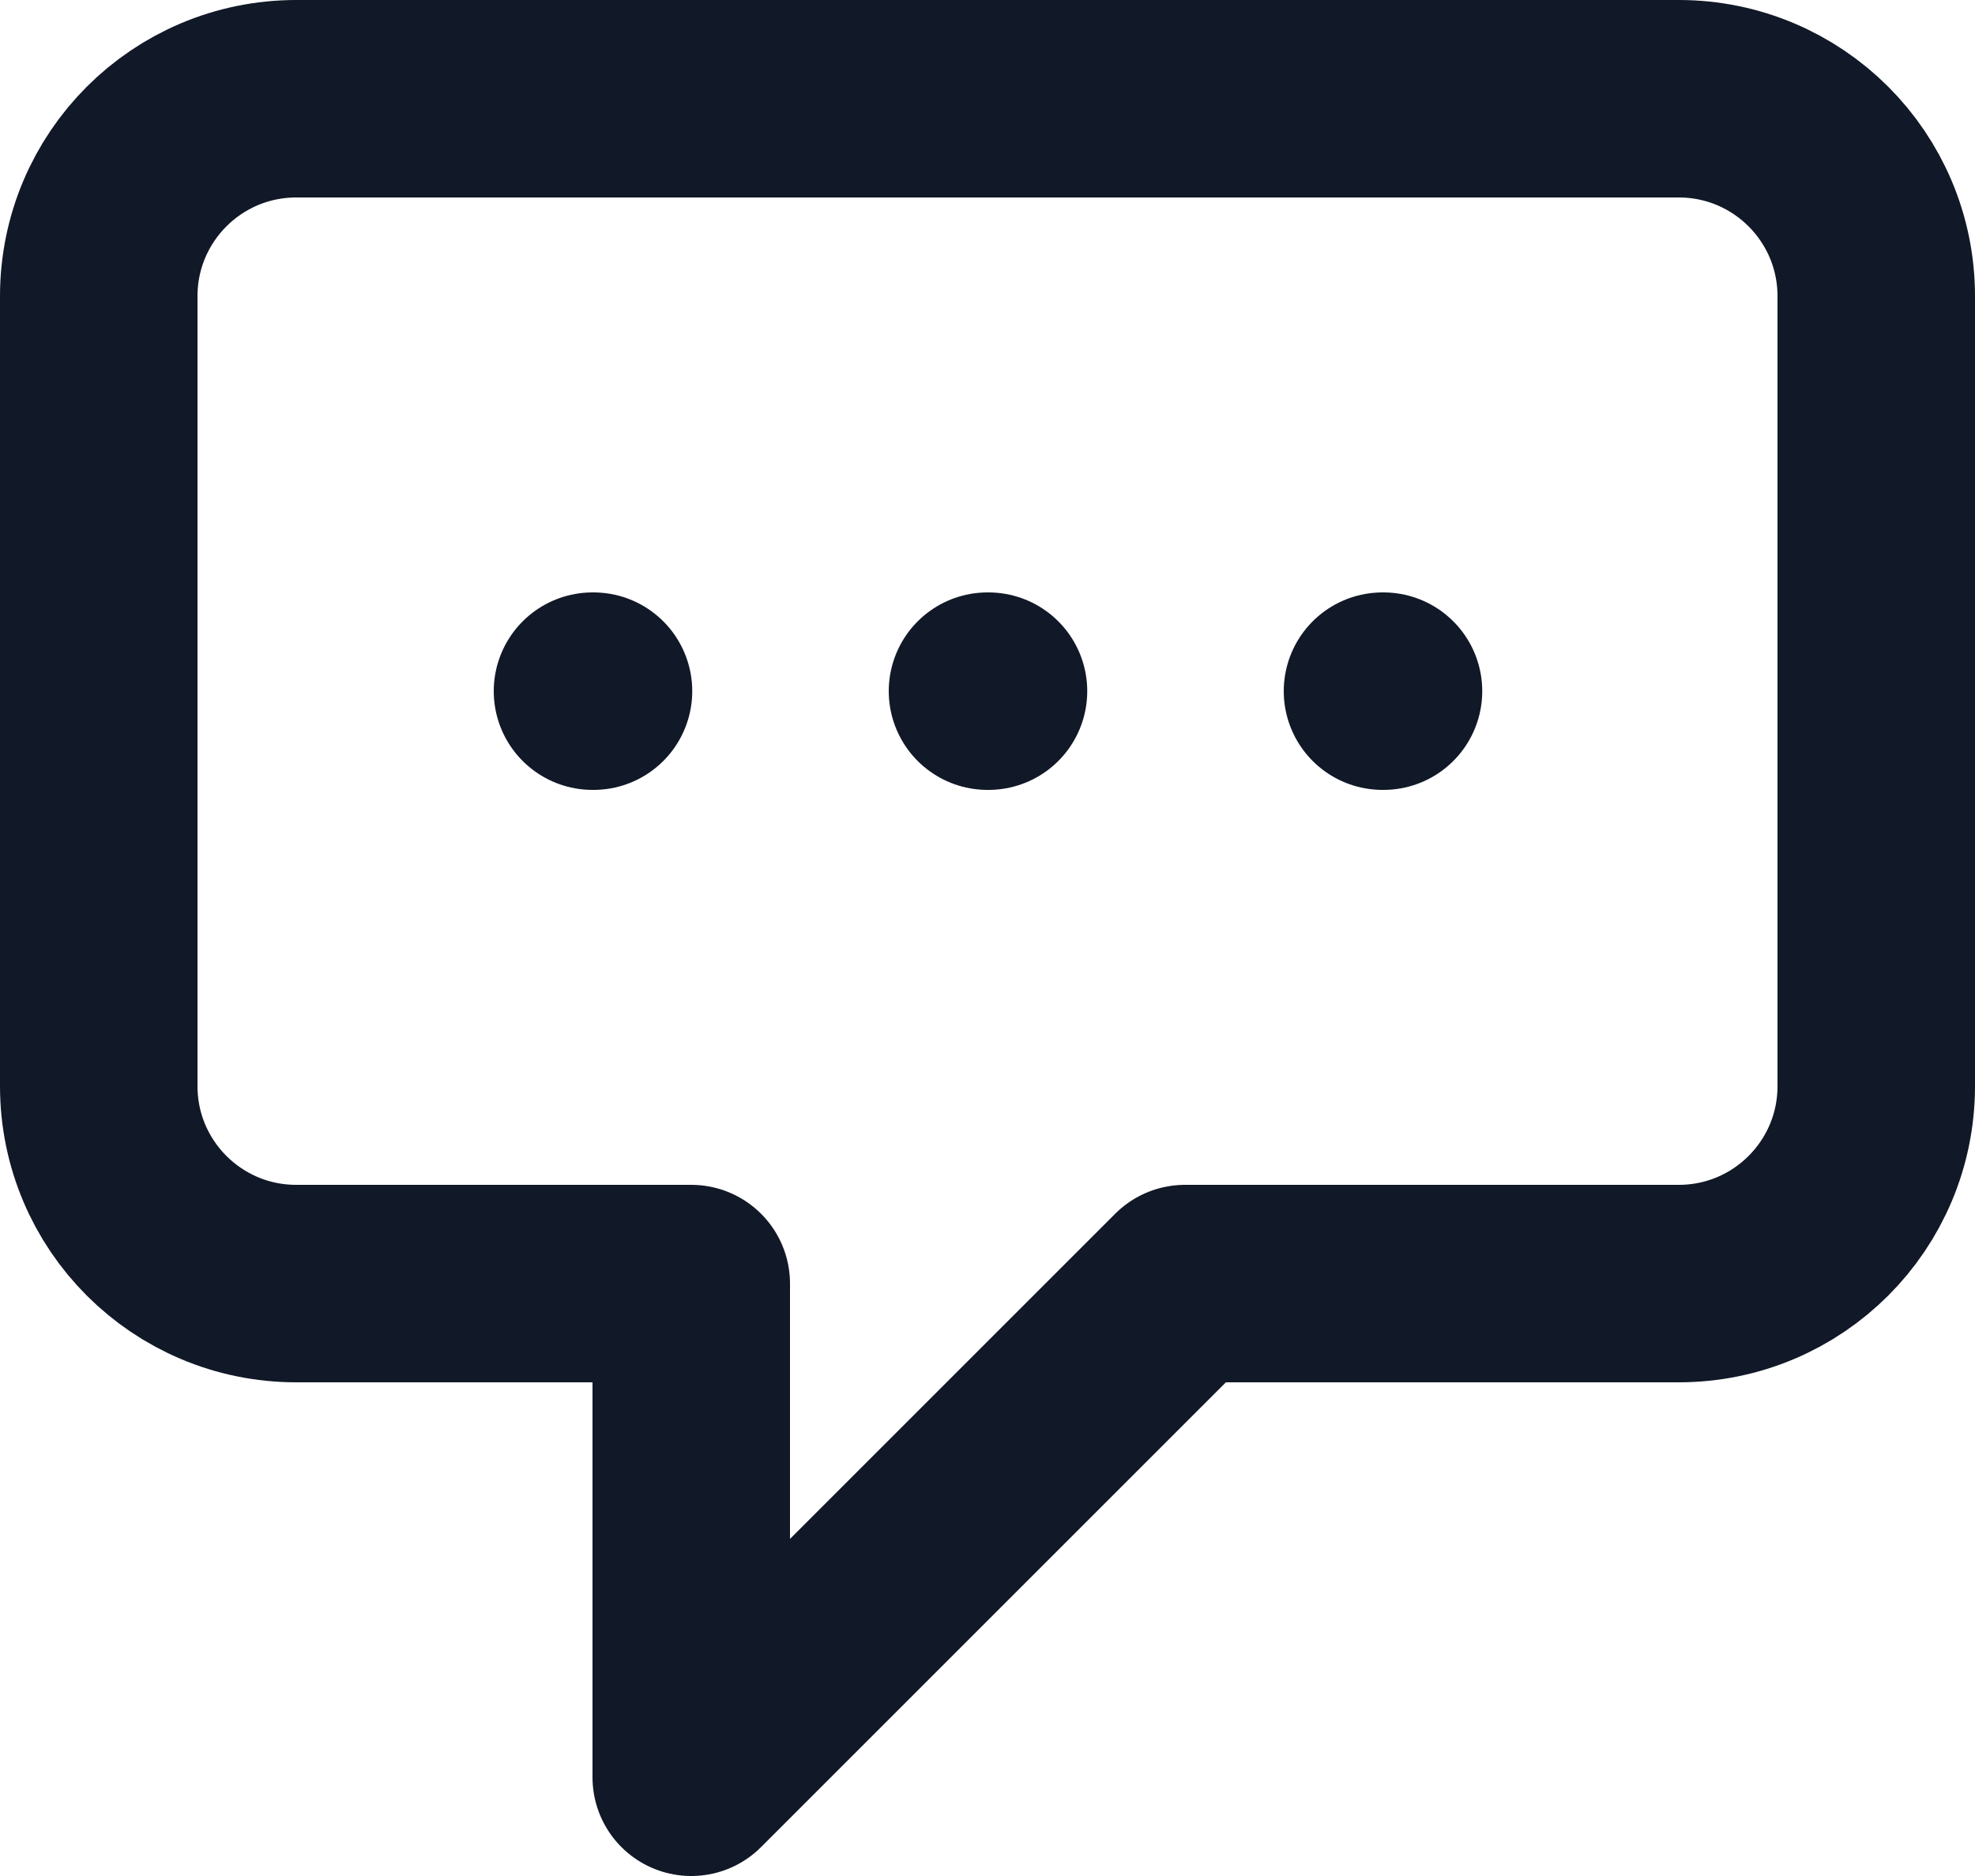
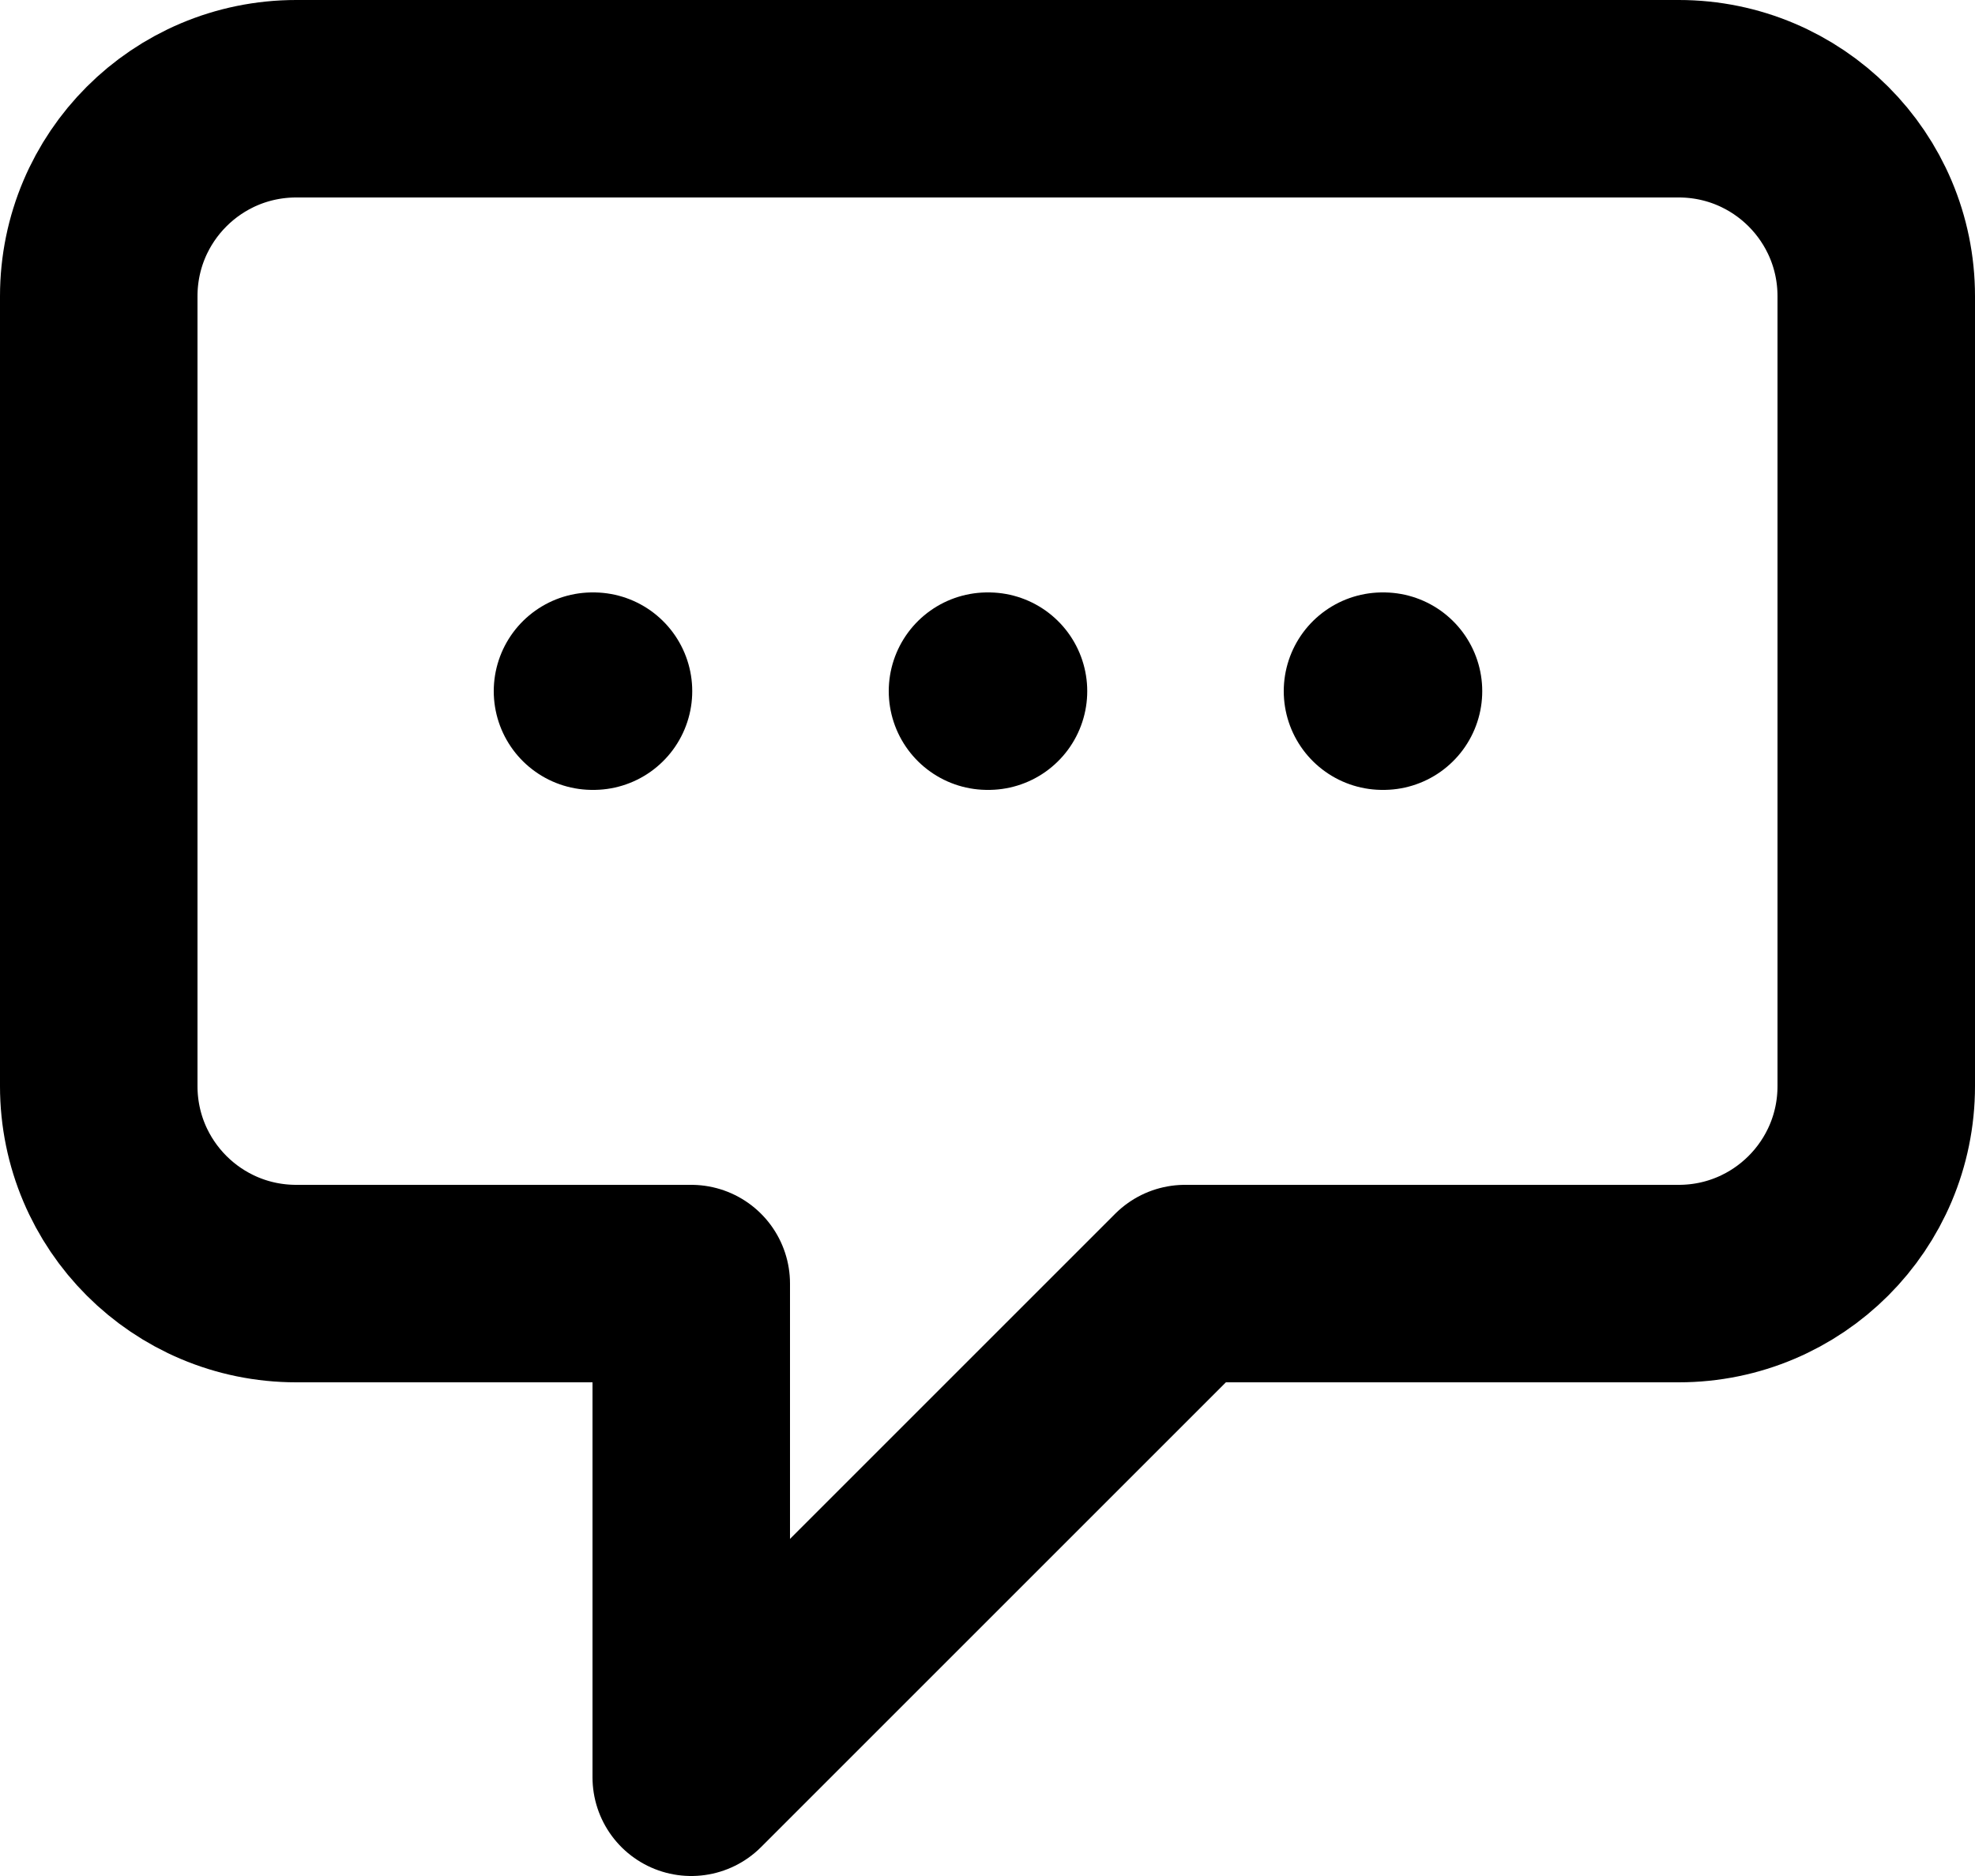
<svg xmlns="http://www.w3.org/2000/svg" width="20" height="19" viewBox="0 0 20 19" fill="none">
-   <path d="M6 7H6.01M10 7H10.01M14 7H14.01M7 13H3C1.895 13 1 12.105 1 11V3C1 1.895 1.895 1 3 1H17C18.105 1 19 1.895 19 3V11C19 12.105 18.105 13 17 13H12L7 18V13Z" stroke="#111827" stroke-width="2" stroke-linecap="round" stroke-linejoin="round" />
+   <path d="M6 7H6.01M10 7H10.01M14 7H14.01M7 13H3C1.895 13 1 12.105 1 11V3C1 1.895 1.895 1 3 1H17C18.105 1 19 1.895 19 3V11C19 12.105 18.105 13 17 13H12L7 18V13Z" stroke="currentColor" stroke-width="2" stroke-linecap="round" stroke-linejoin="round" />
</svg>
